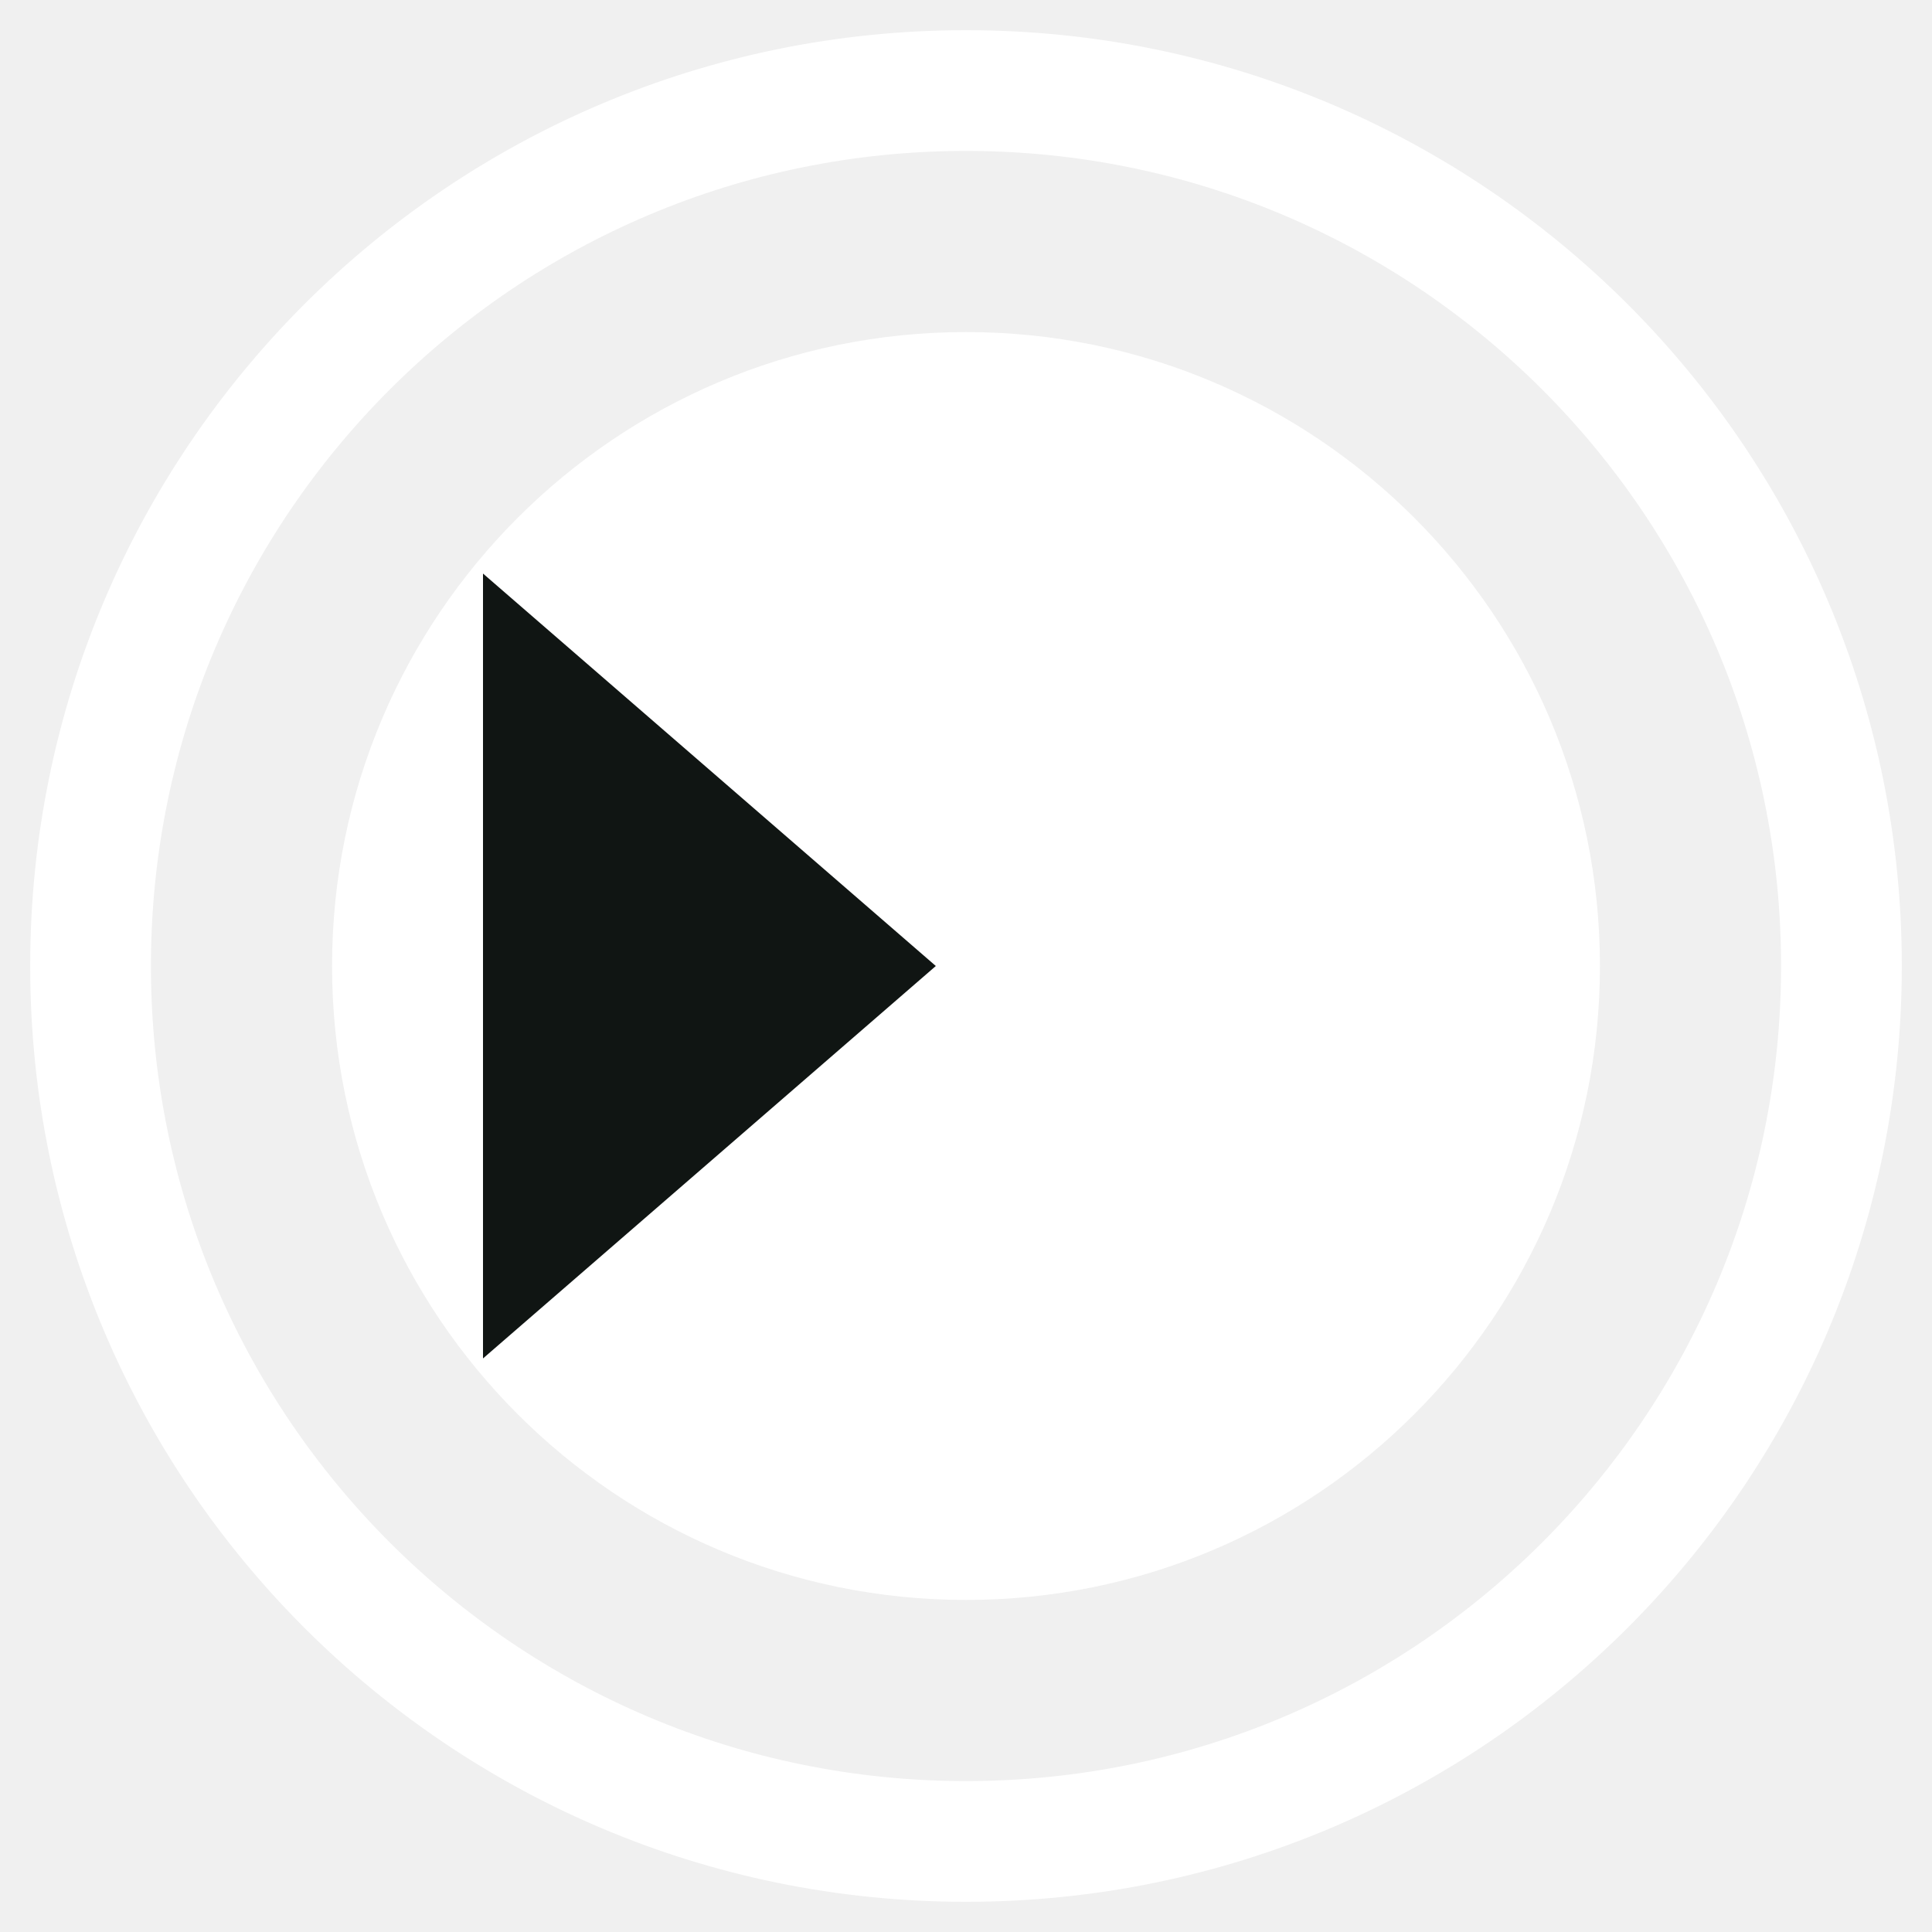
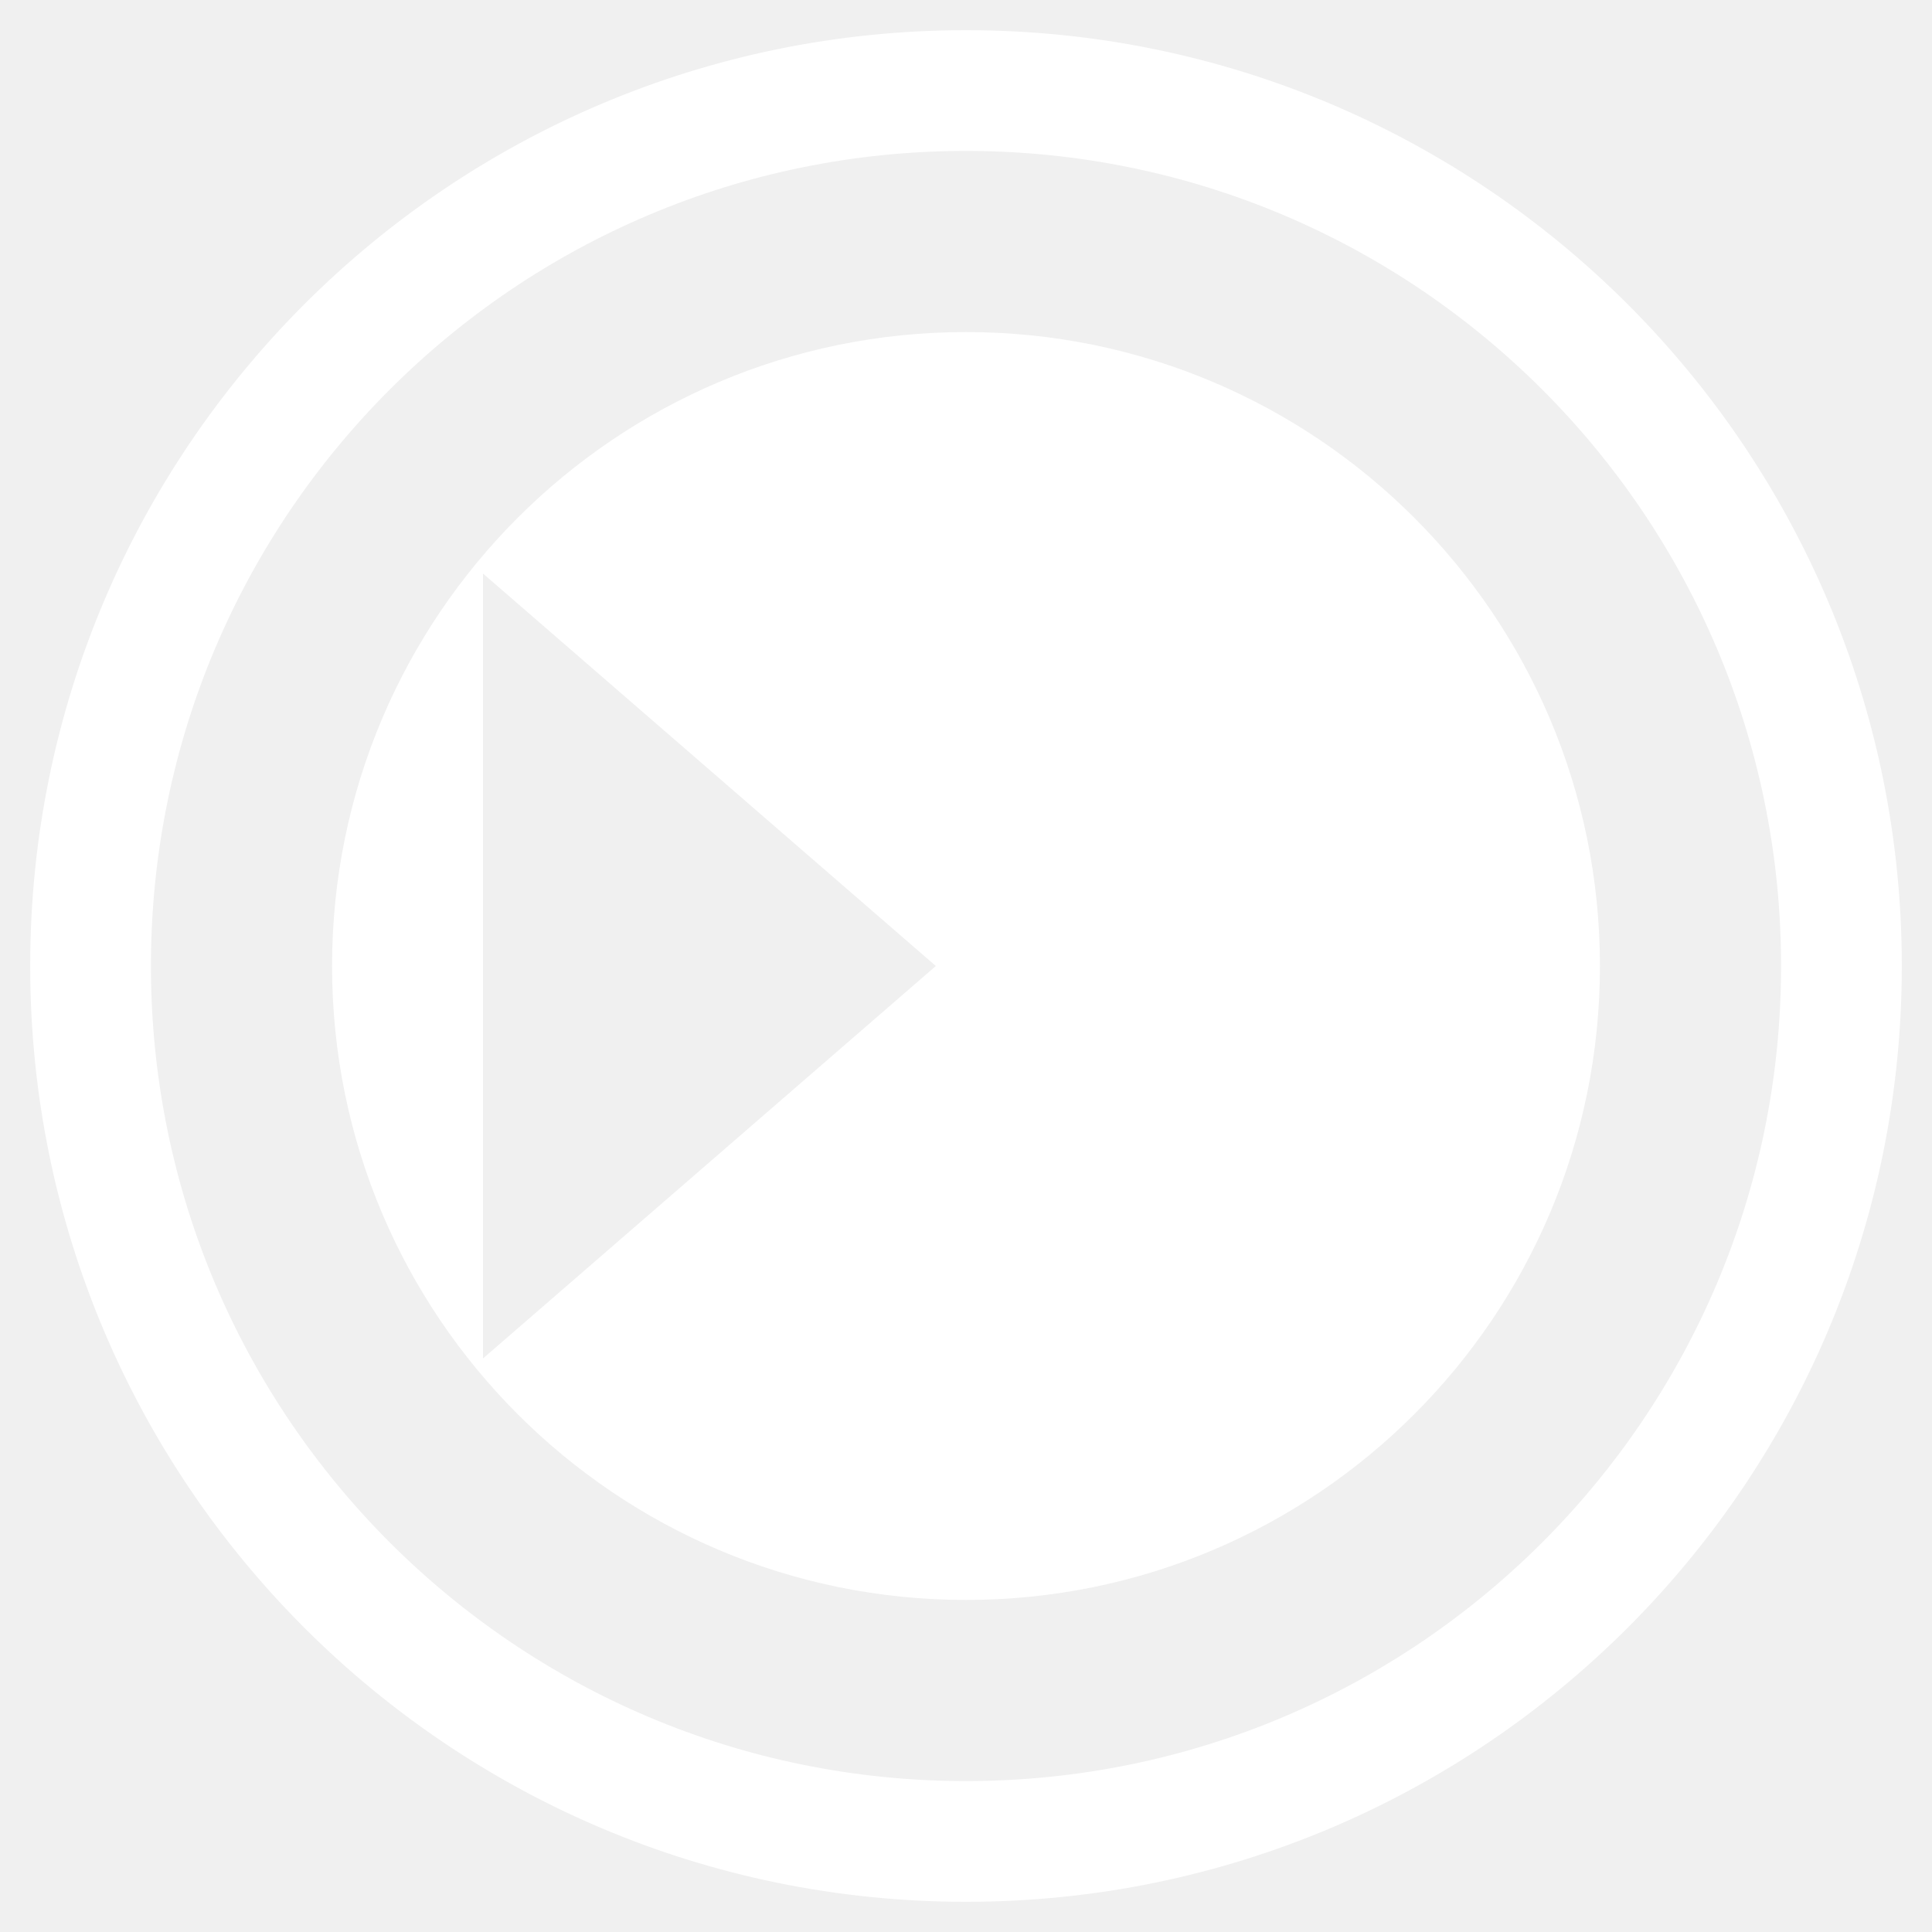
<svg xmlns="http://www.w3.org/2000/svg" width="64" height="64" viewBox="0 0 64 64">
  <circle cx="32" cy="32" r="29" fill="none" stroke="#fff" stroke-width="4" />
-   <circle cx="32" cy="32" r="21" fill="#fff" />
-   <path d="M16 19l15 13-15 13z" fill="#101513" />
+   <defs>
+     <mask id="cut">
+       <rect width="64" height="64" fill="white" />
+       <path d="M16 19l15 13-15 13z" fill="black" />
+     </mask>
+   </defs>
+   <circle cx="32" cy="32" r="21" fill="#fff" mask="url(#cut)" />
</svg>
